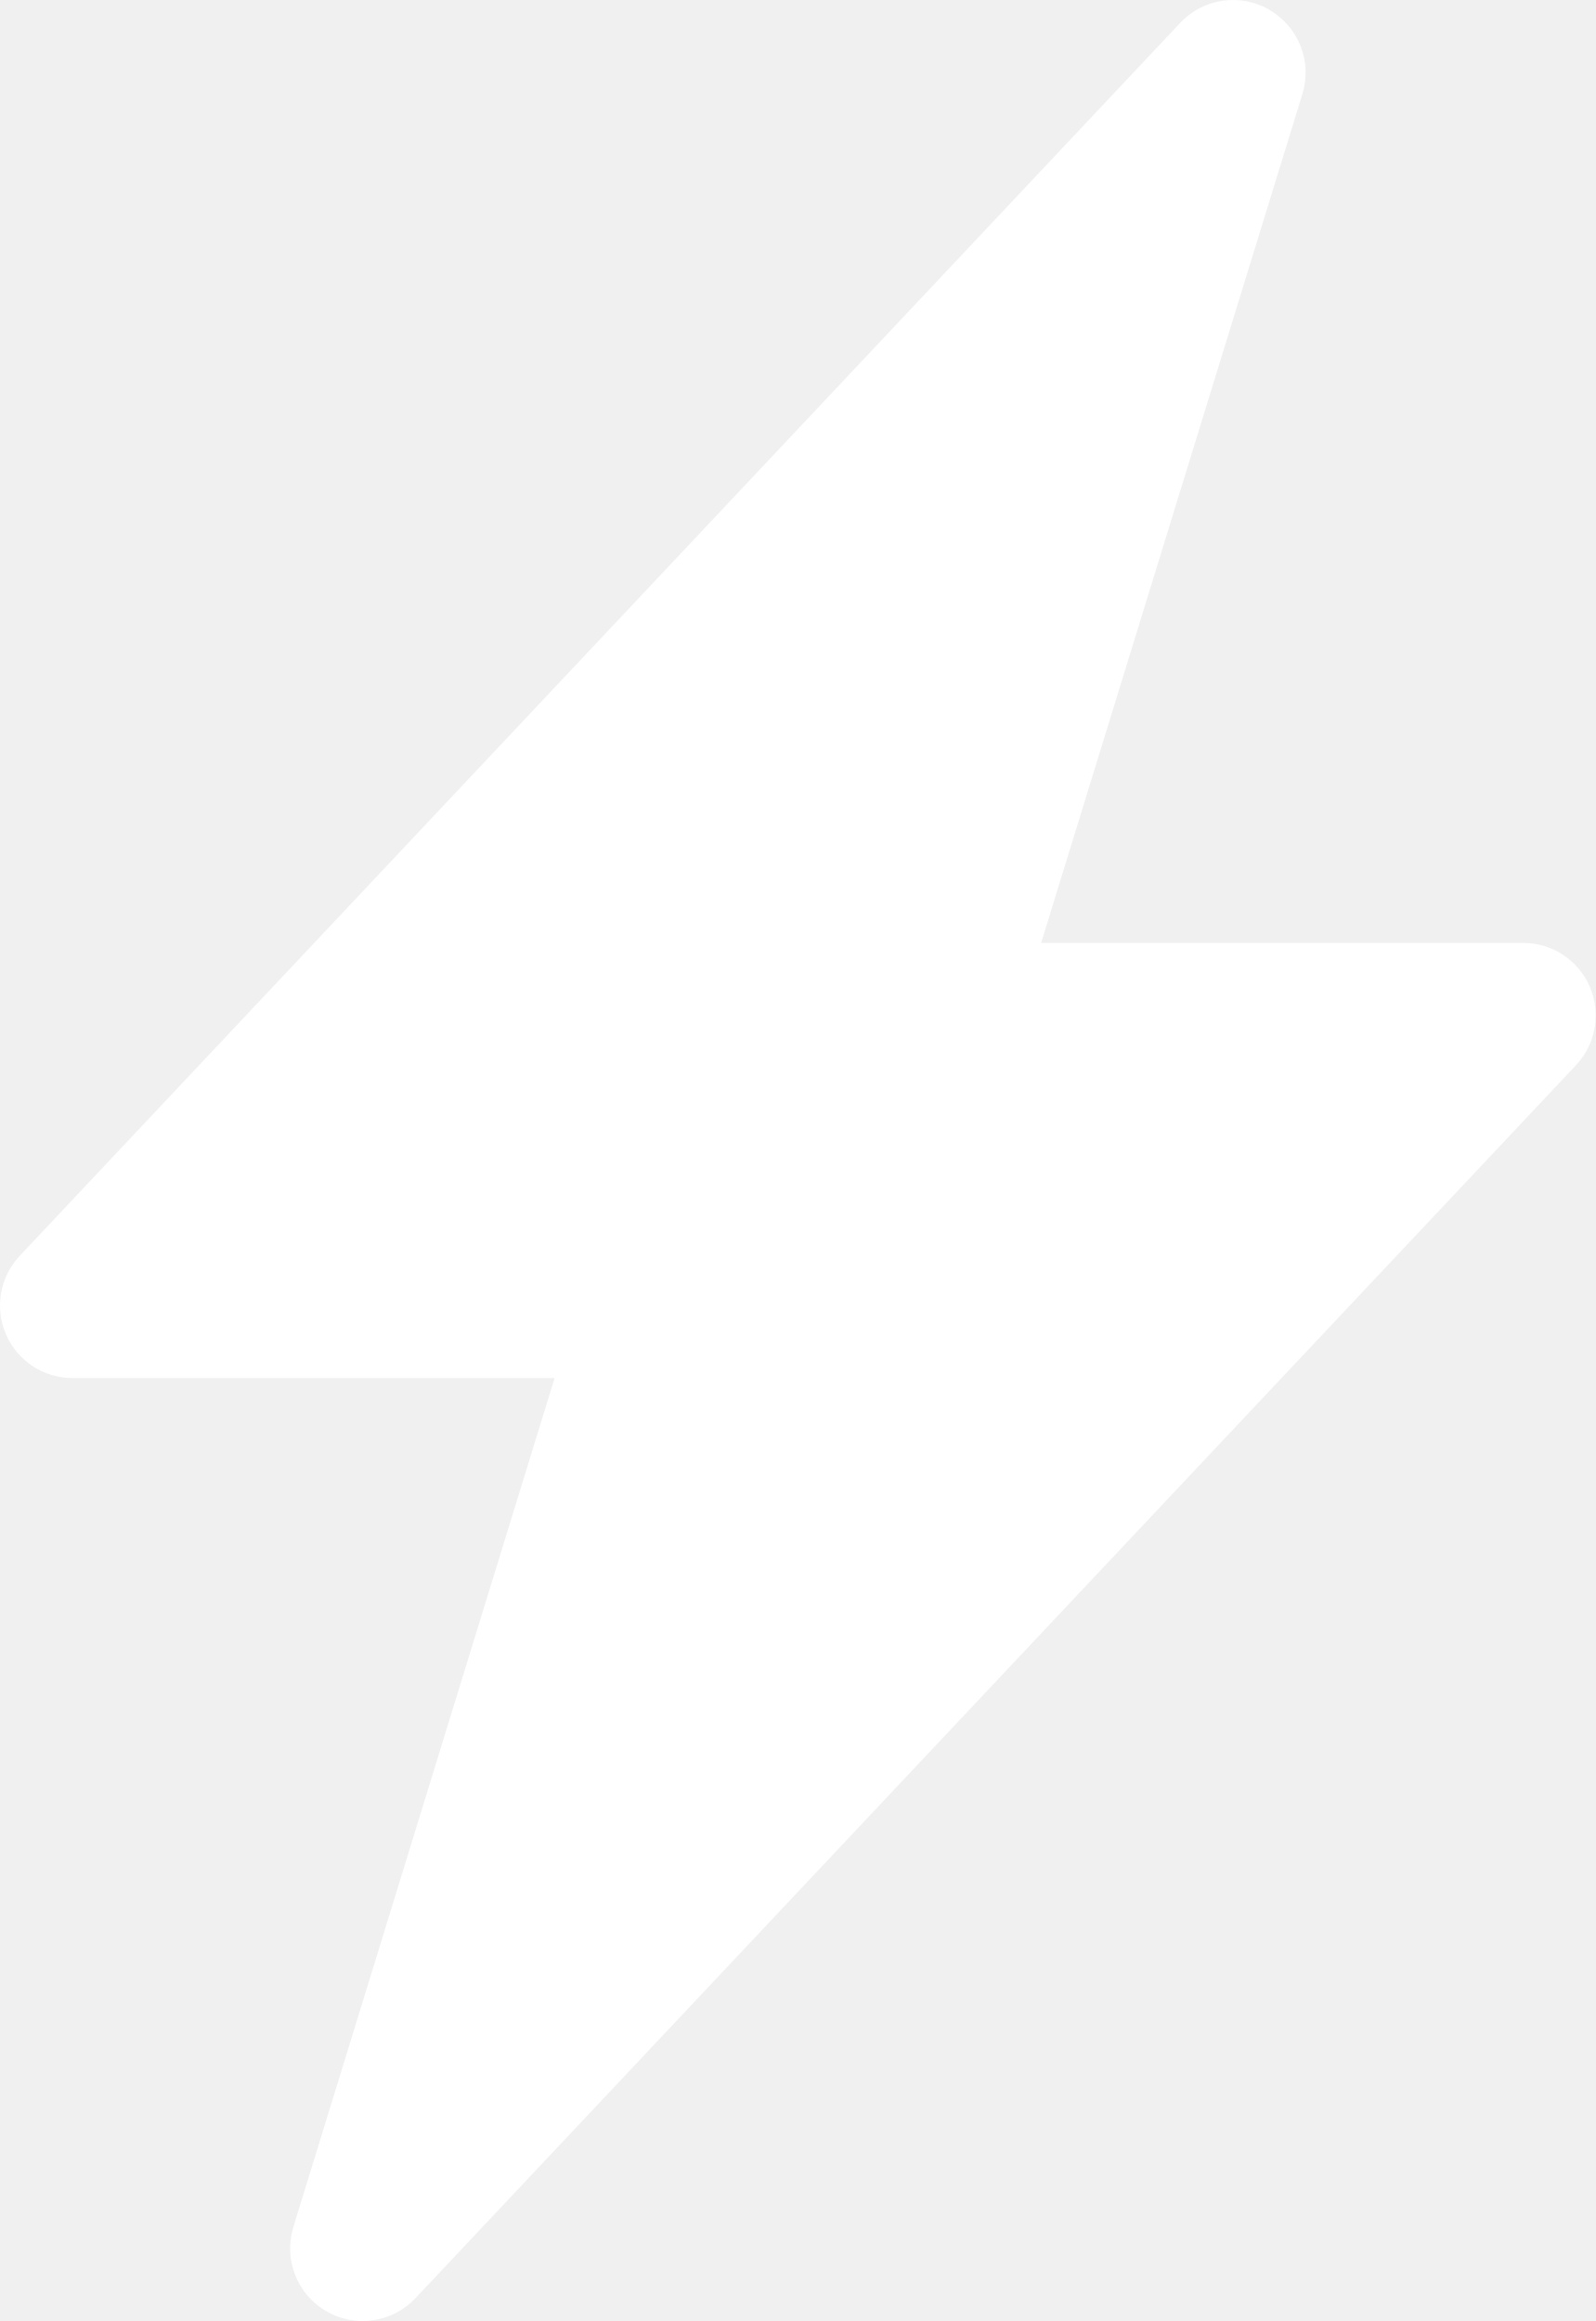
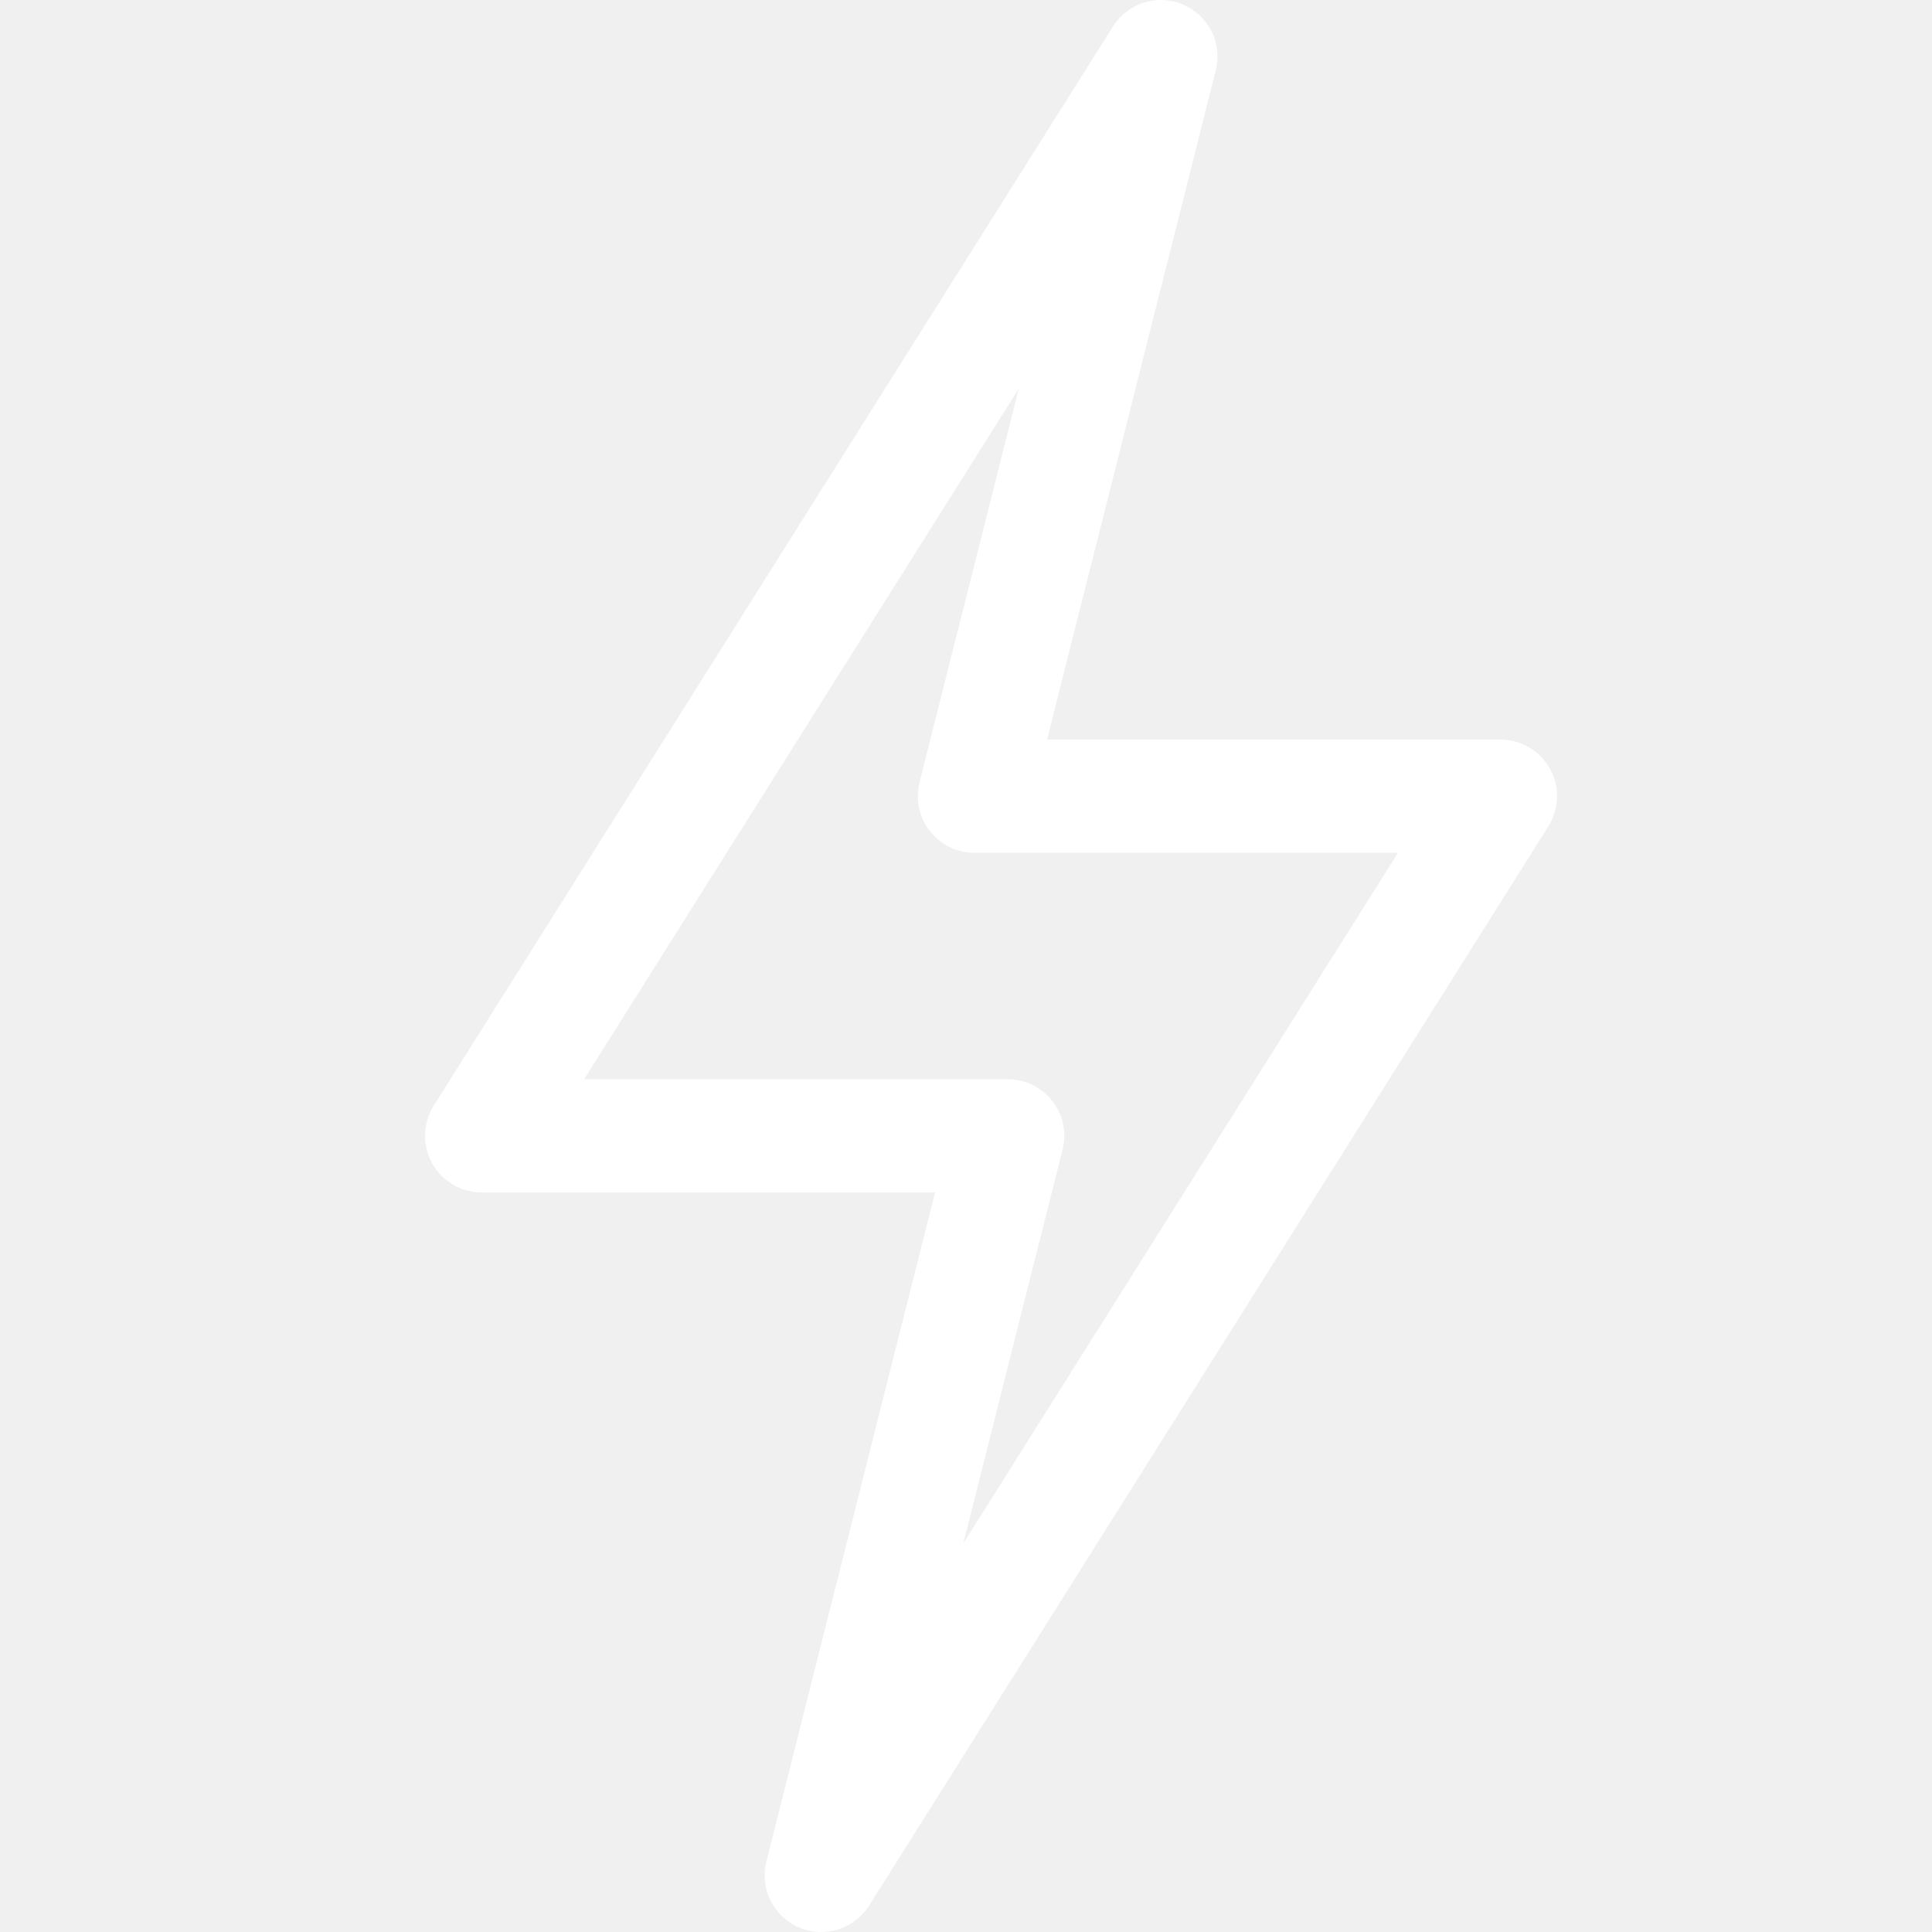
- <svg xmlns="http://www.w3.org/2000/svg" width="165px" height="240px" viewBox="0 0 165 240" version="1.1">
-   <g id="2025-Web-update" stroke="none" stroke-width="1" fill="none" fill-rule="evenodd">
-     <g id="2" transform="translate(-878, -357)" fill="#FFFFFF" fill-rule="nonzero">
-       <path d="M1009.26,358.027 C1012.283,359.779 1013.696,363.387 1012.665,366.726 L985.652,454.501 L1035.494,454.501 C1038.488,454.5 1041.195,456.279 1042.382,459.028 C1043.569,461.776 1043.007,464.967 1040.954,467.145 L920.961,594.638 C918.57,597.18 914.741,597.737 911.725,595.982 C908.709,594.227 907.302,590.623 908.331,587.288 L935.345,499.498 L885.503,499.498 C882.509,499.5 879.801,497.72 878.615,494.972 C877.428,492.223 877.989,489.032 880.043,486.854 L1000.036,359.362 C1002.424,356.823 1006.245,356.264 1009.26,358.012 L1009.26,358.027 Z" id="Path" />
+ <svg xmlns="http://www.w3.org/2000/svg" width="200px" height="200px" viewBox="0 0 200 200" version="1.1">
+   <g id="electrical" stroke="none" stroke-width="1" fill="none" fill-rule="evenodd">
+     <g id="006-thunder" transform="translate(44, 0)" fill="#FFFFFF" fill-rule="nonzero">
+       <path d="M38.71,199.527 C41.354,200.658 44.436,199.706 45.974,197.261 L116.287,85.543 C117.423,83.737 117.488,81.457 116.457,79.589 C115.426,77.722 113.461,76.563 111.328,76.563 L64.39,76.563 L81.853,7.292 C82.557,4.498 81.126,1.607 78.477,0.473 C75.827,-0.66 72.747,0.3 71.213,2.739 L0.9,114.457 C-0.236,116.263 -0.301,118.543 0.73,120.411 C1.761,122.278 3.726,123.438 5.859,123.438 L52.797,123.438 L35.334,192.708 C34.63,195.502 36.061,198.393 38.71,199.527 Z M16.471,111.719 L61.465,40.228 L51.189,80.99 C50.748,82.742 51.139,84.599 52.249,86.024 C53.359,87.448 55.065,88.282 56.871,88.282 L100.717,88.282 L55.722,159.773 L65.998,119.01 C66.44,117.259 66.049,115.402 64.938,113.977 C63.828,112.552 62.123,111.719 60.317,111.719 L16.471,111.719 Z" id="Shape" />
    </g>
  </g>
</svg>
